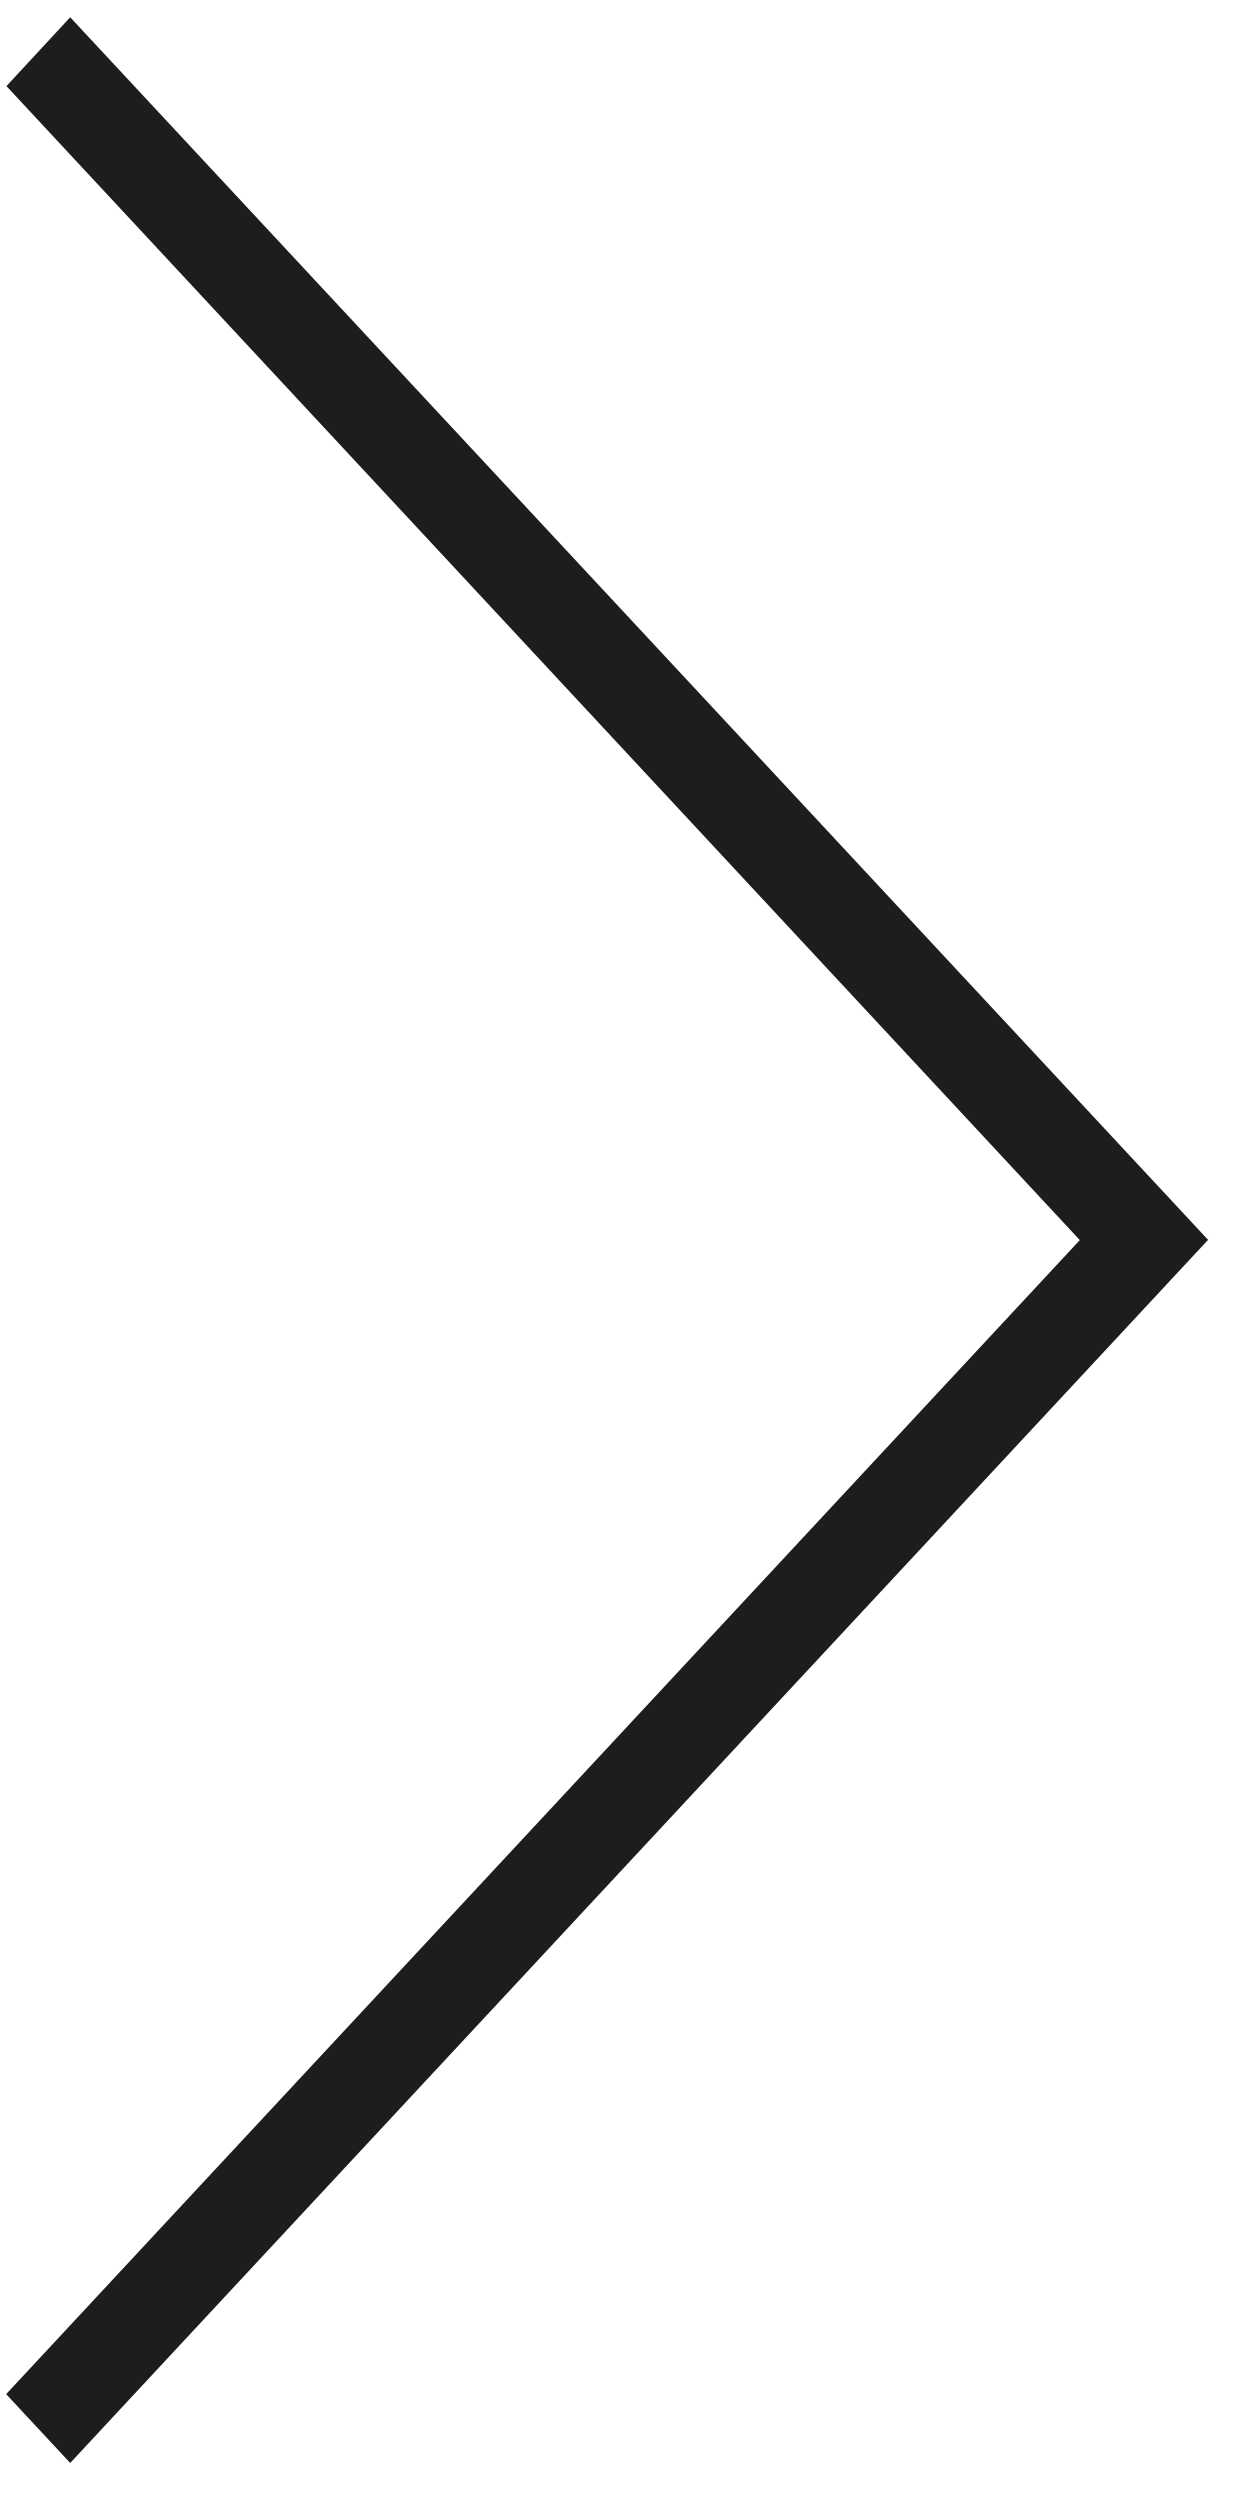
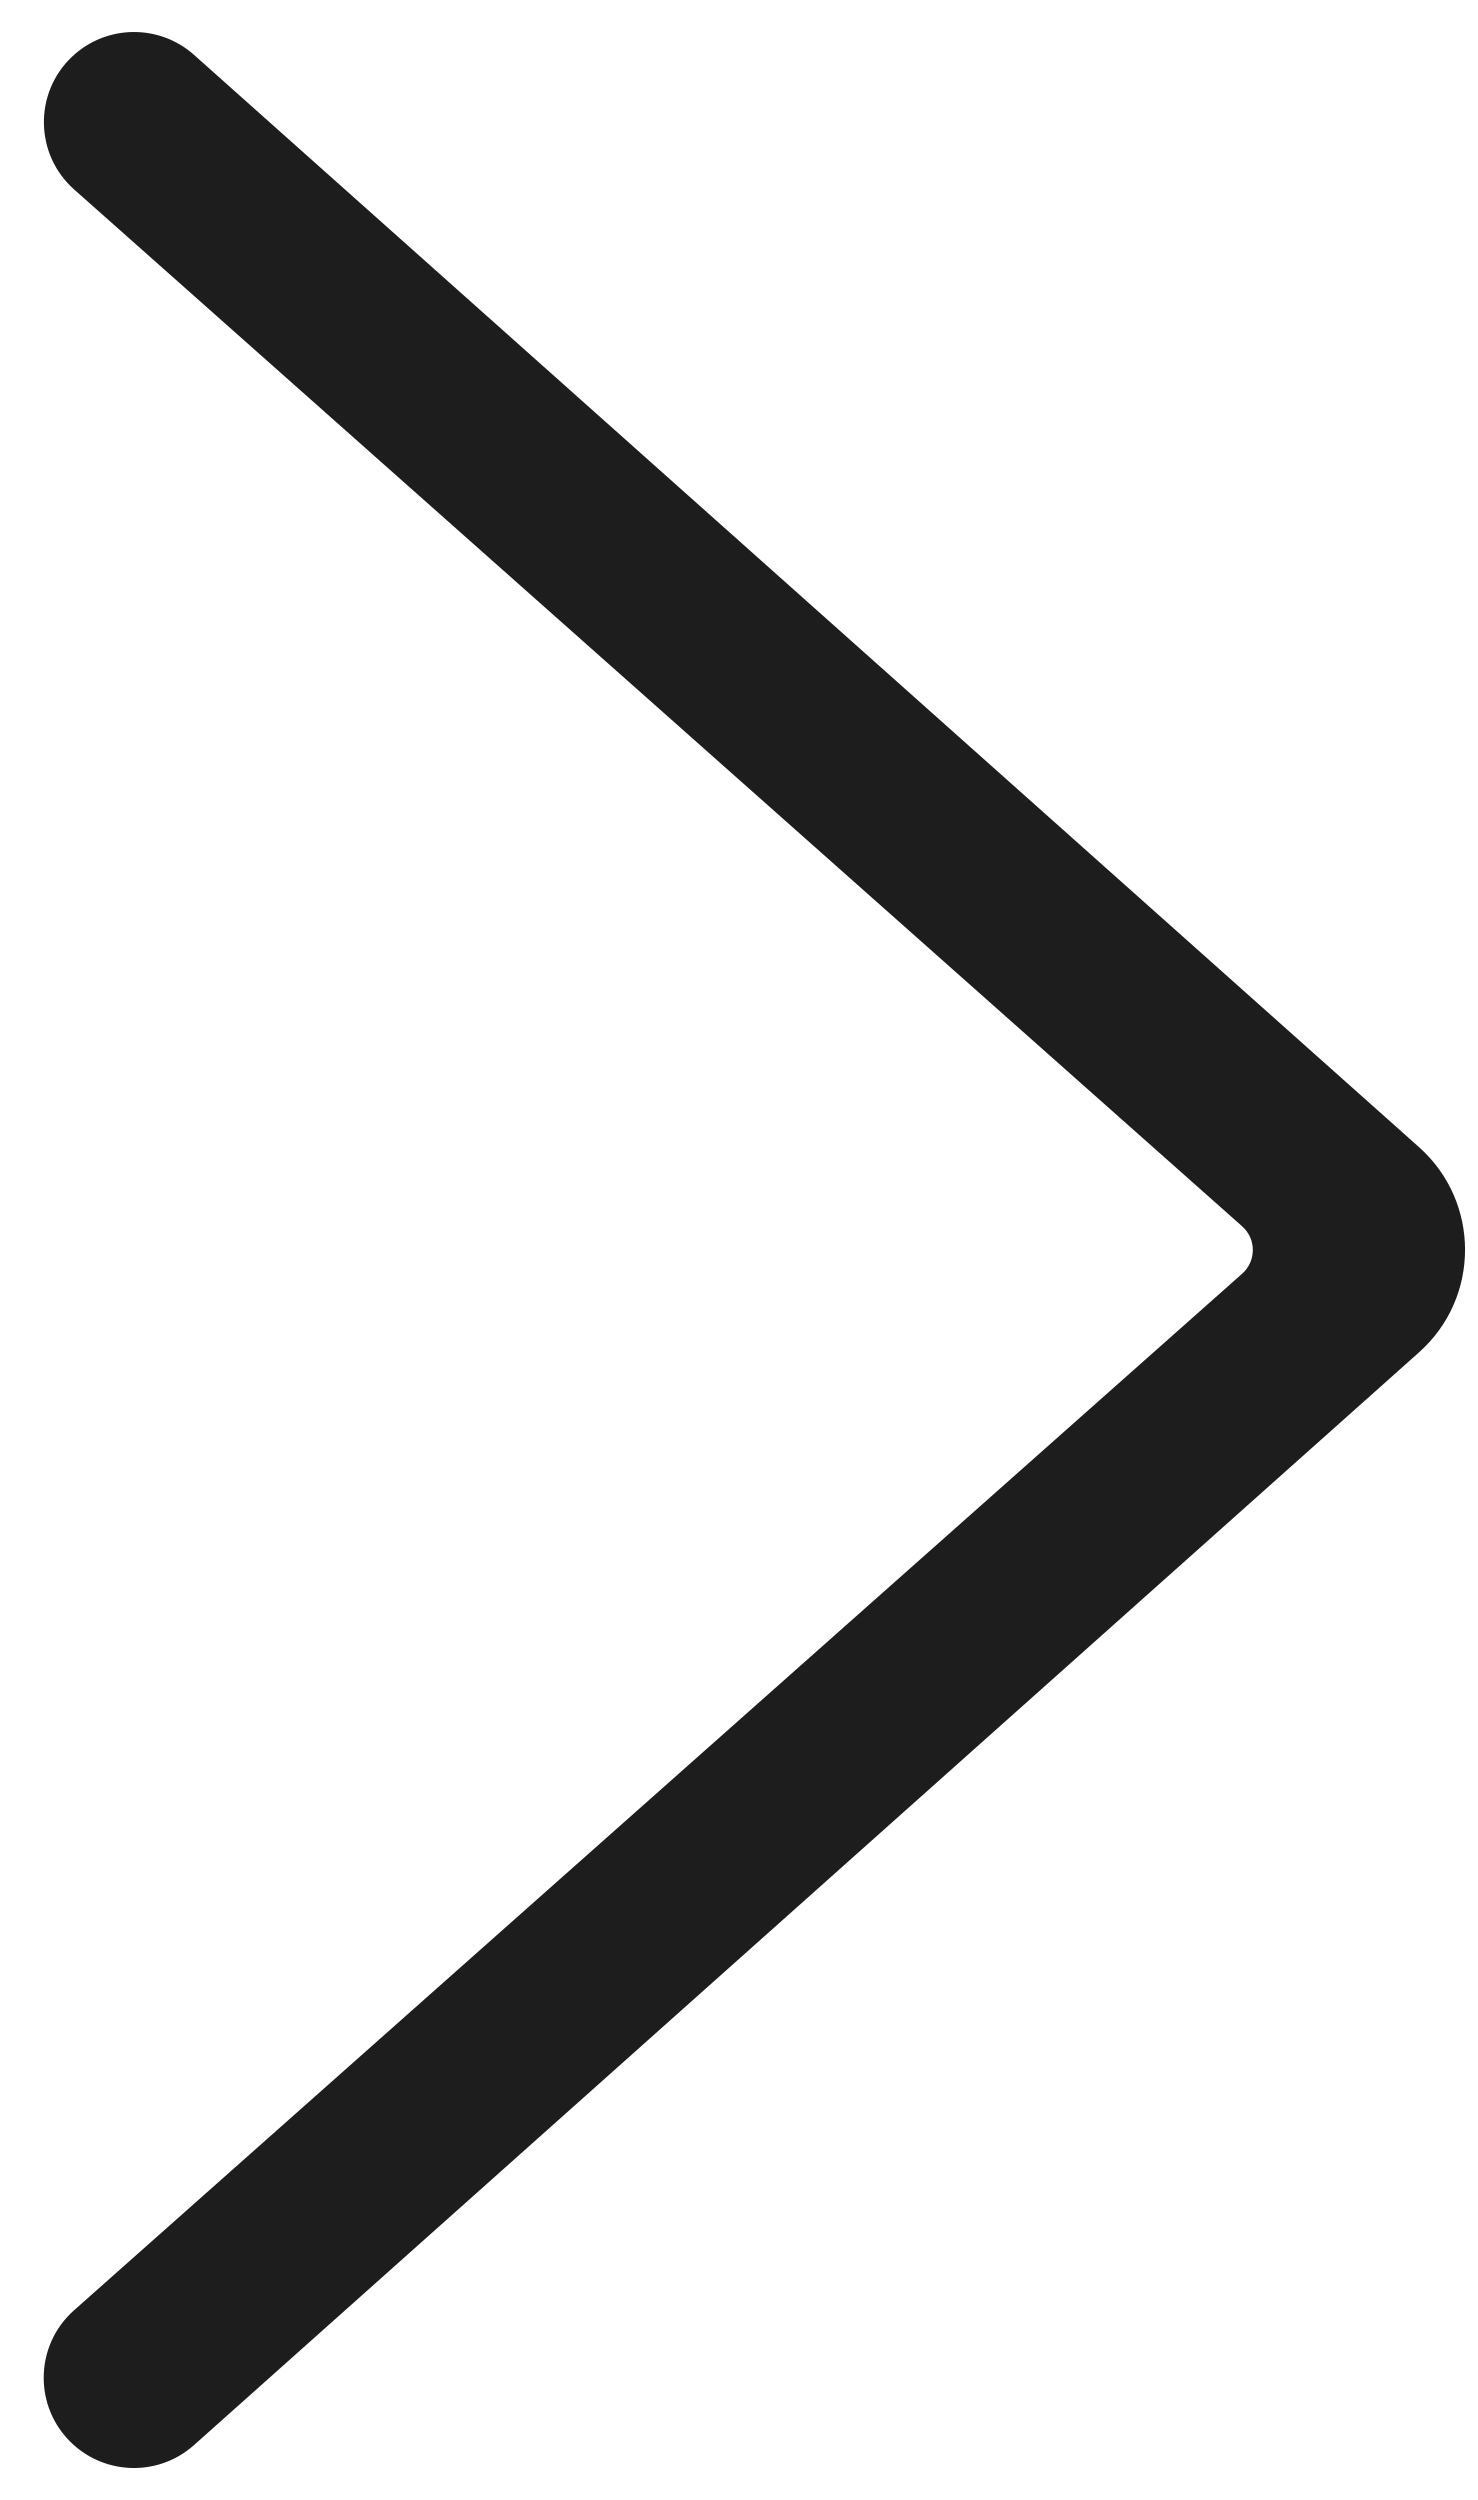
- <svg xmlns="http://www.w3.org/2000/svg" width="26" height="52" viewBox="0 0 26 52" fill="none">
-   <path d="M25.128 25.789L1.46 0.359L0.134 1.791L22.46 25.794L0.128 49.798L1.46 51.23L25.128 25.789Z" fill="#1D1D1D" />
+ <svg xmlns="http://www.w3.org/2000/svg" width="26" height="44" viewBox="0 0 26 44" fill="none">
+   <path d="M24.976 23.8C26.055 22.839 26.054 21.152 24.976 20.191L3.415 0.966C2.801 0.419 1.872 0.431 1.273 0.993V0.993C0.593 1.632 0.608 2.717 1.306 3.336L21.863 21.584C22.112 21.805 22.112 22.195 21.863 22.416L1.303 40.661C0.604 41.282 0.589 42.369 1.272 43.008V43.008C1.872 43.57 2.801 43.581 3.414 43.034L24.976 23.8Z" fill="#1D1D1D" />
</svg>
